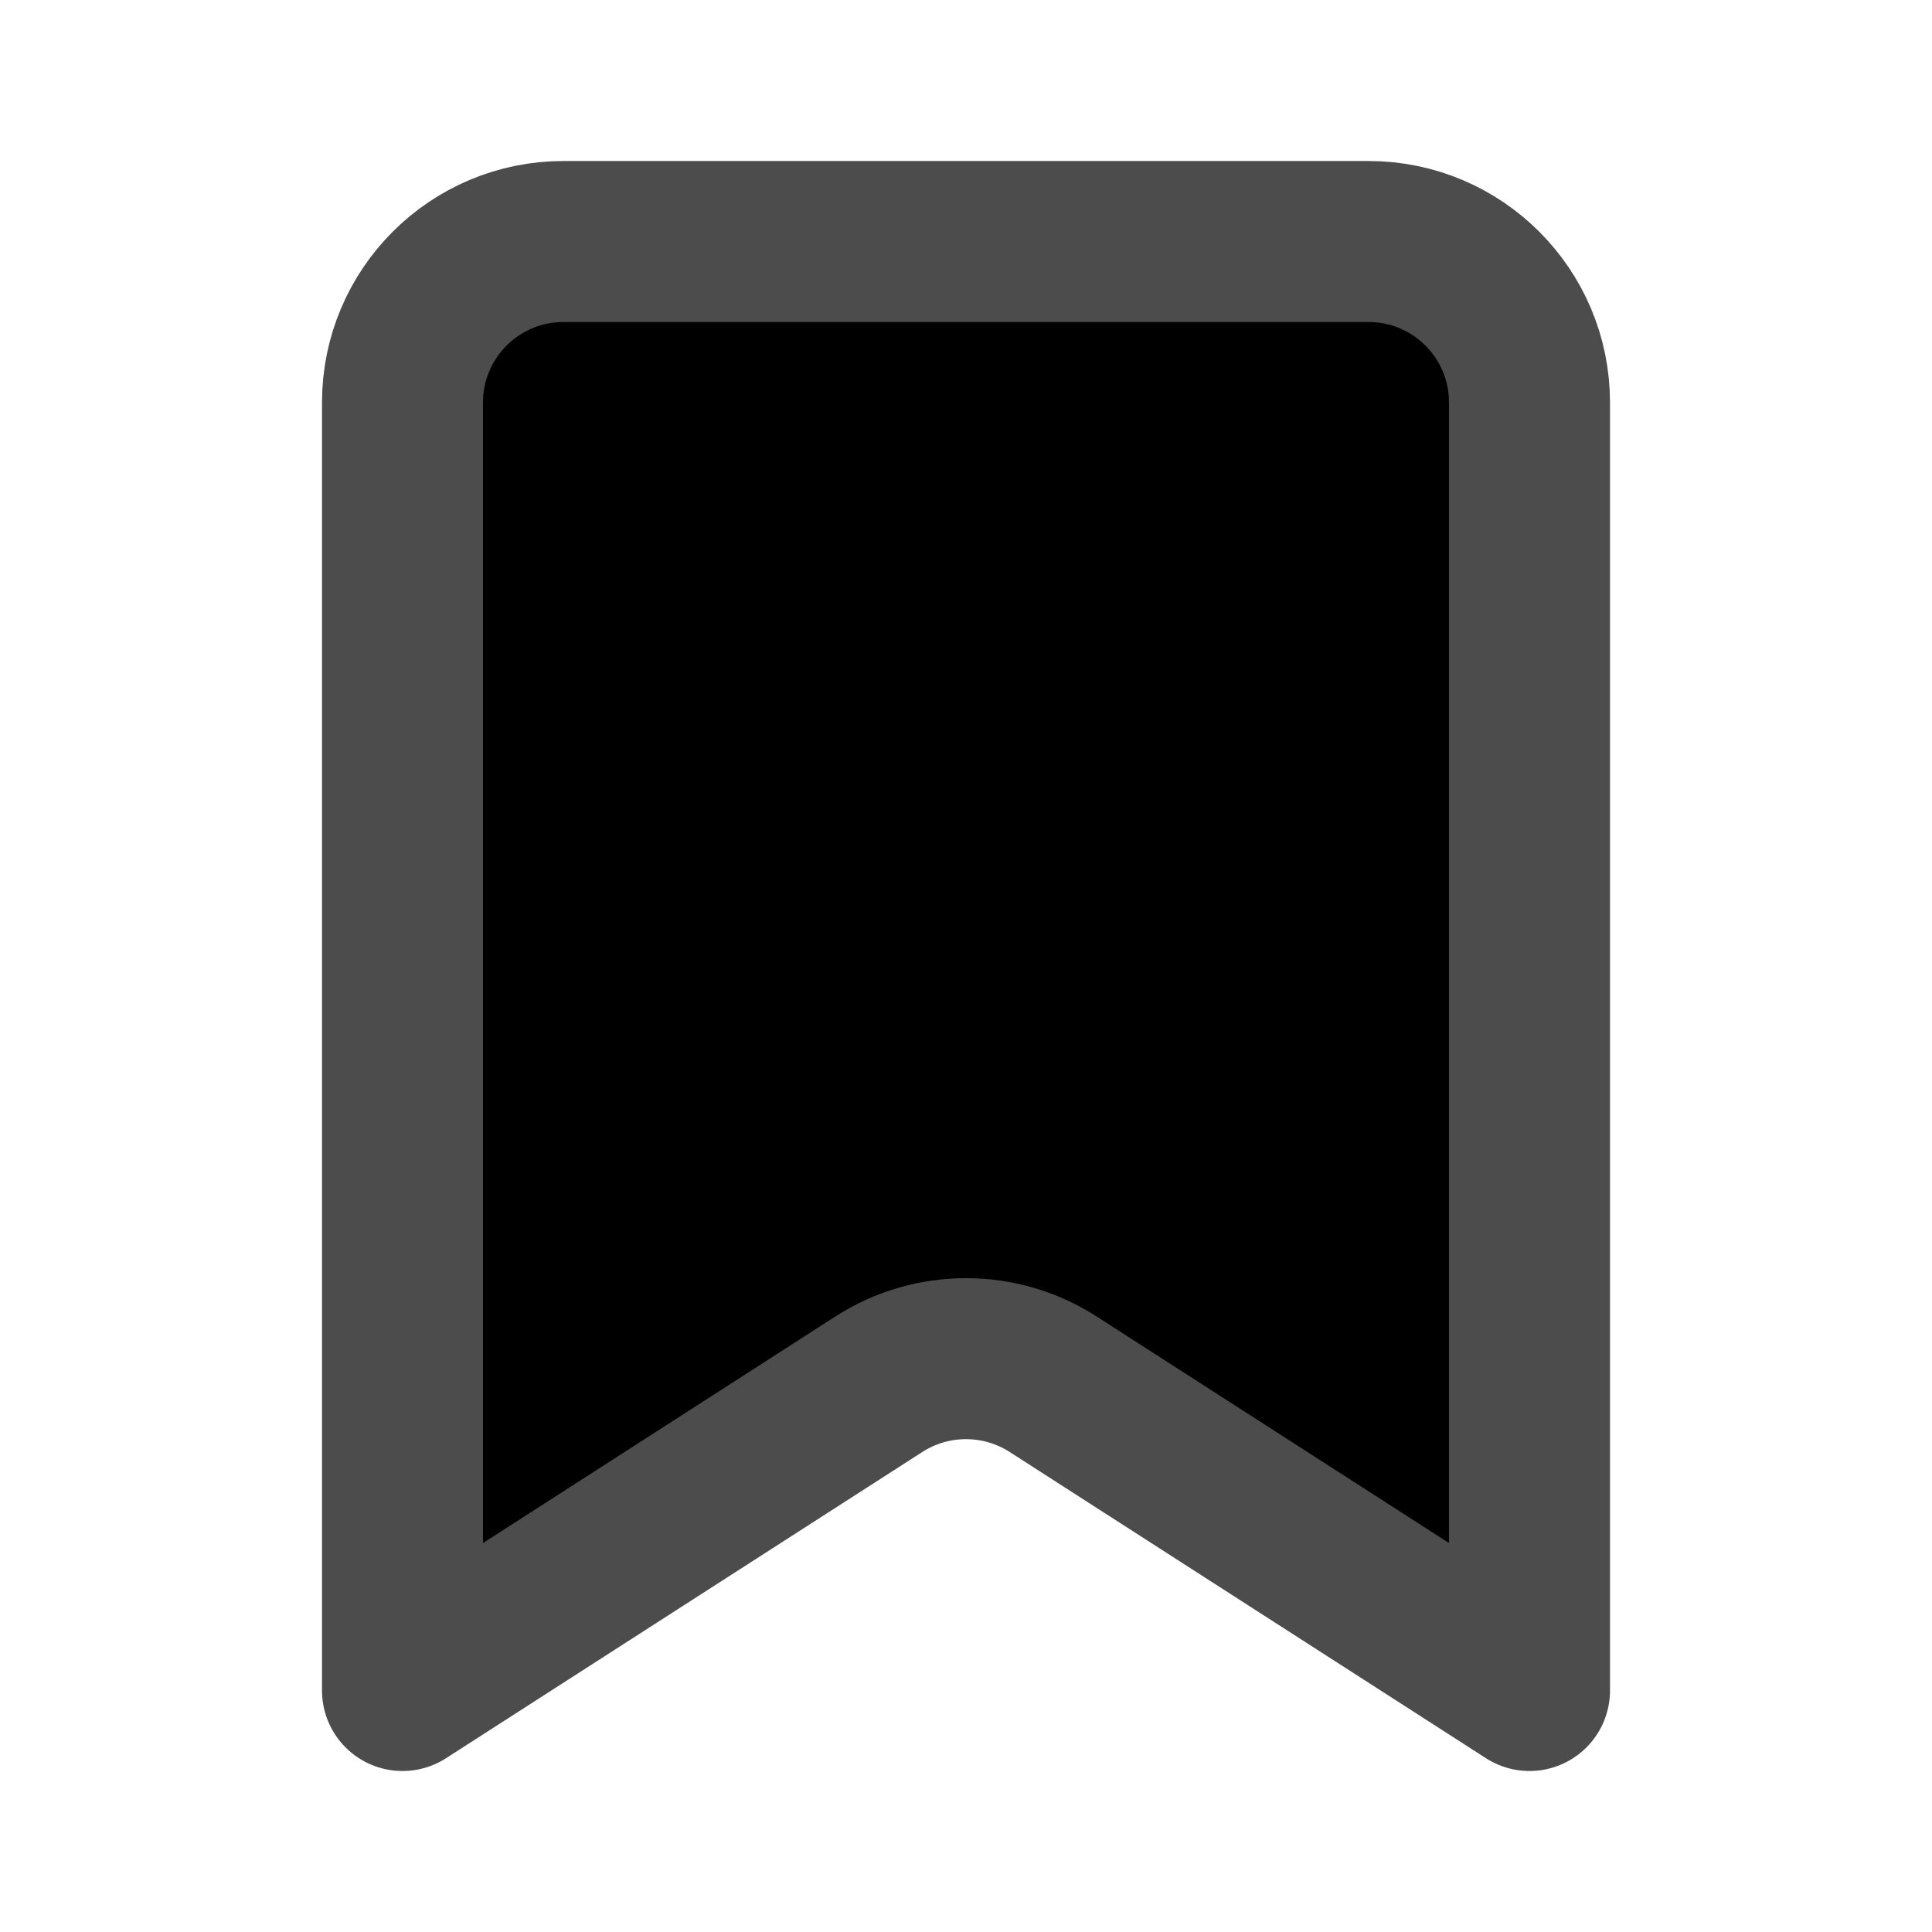
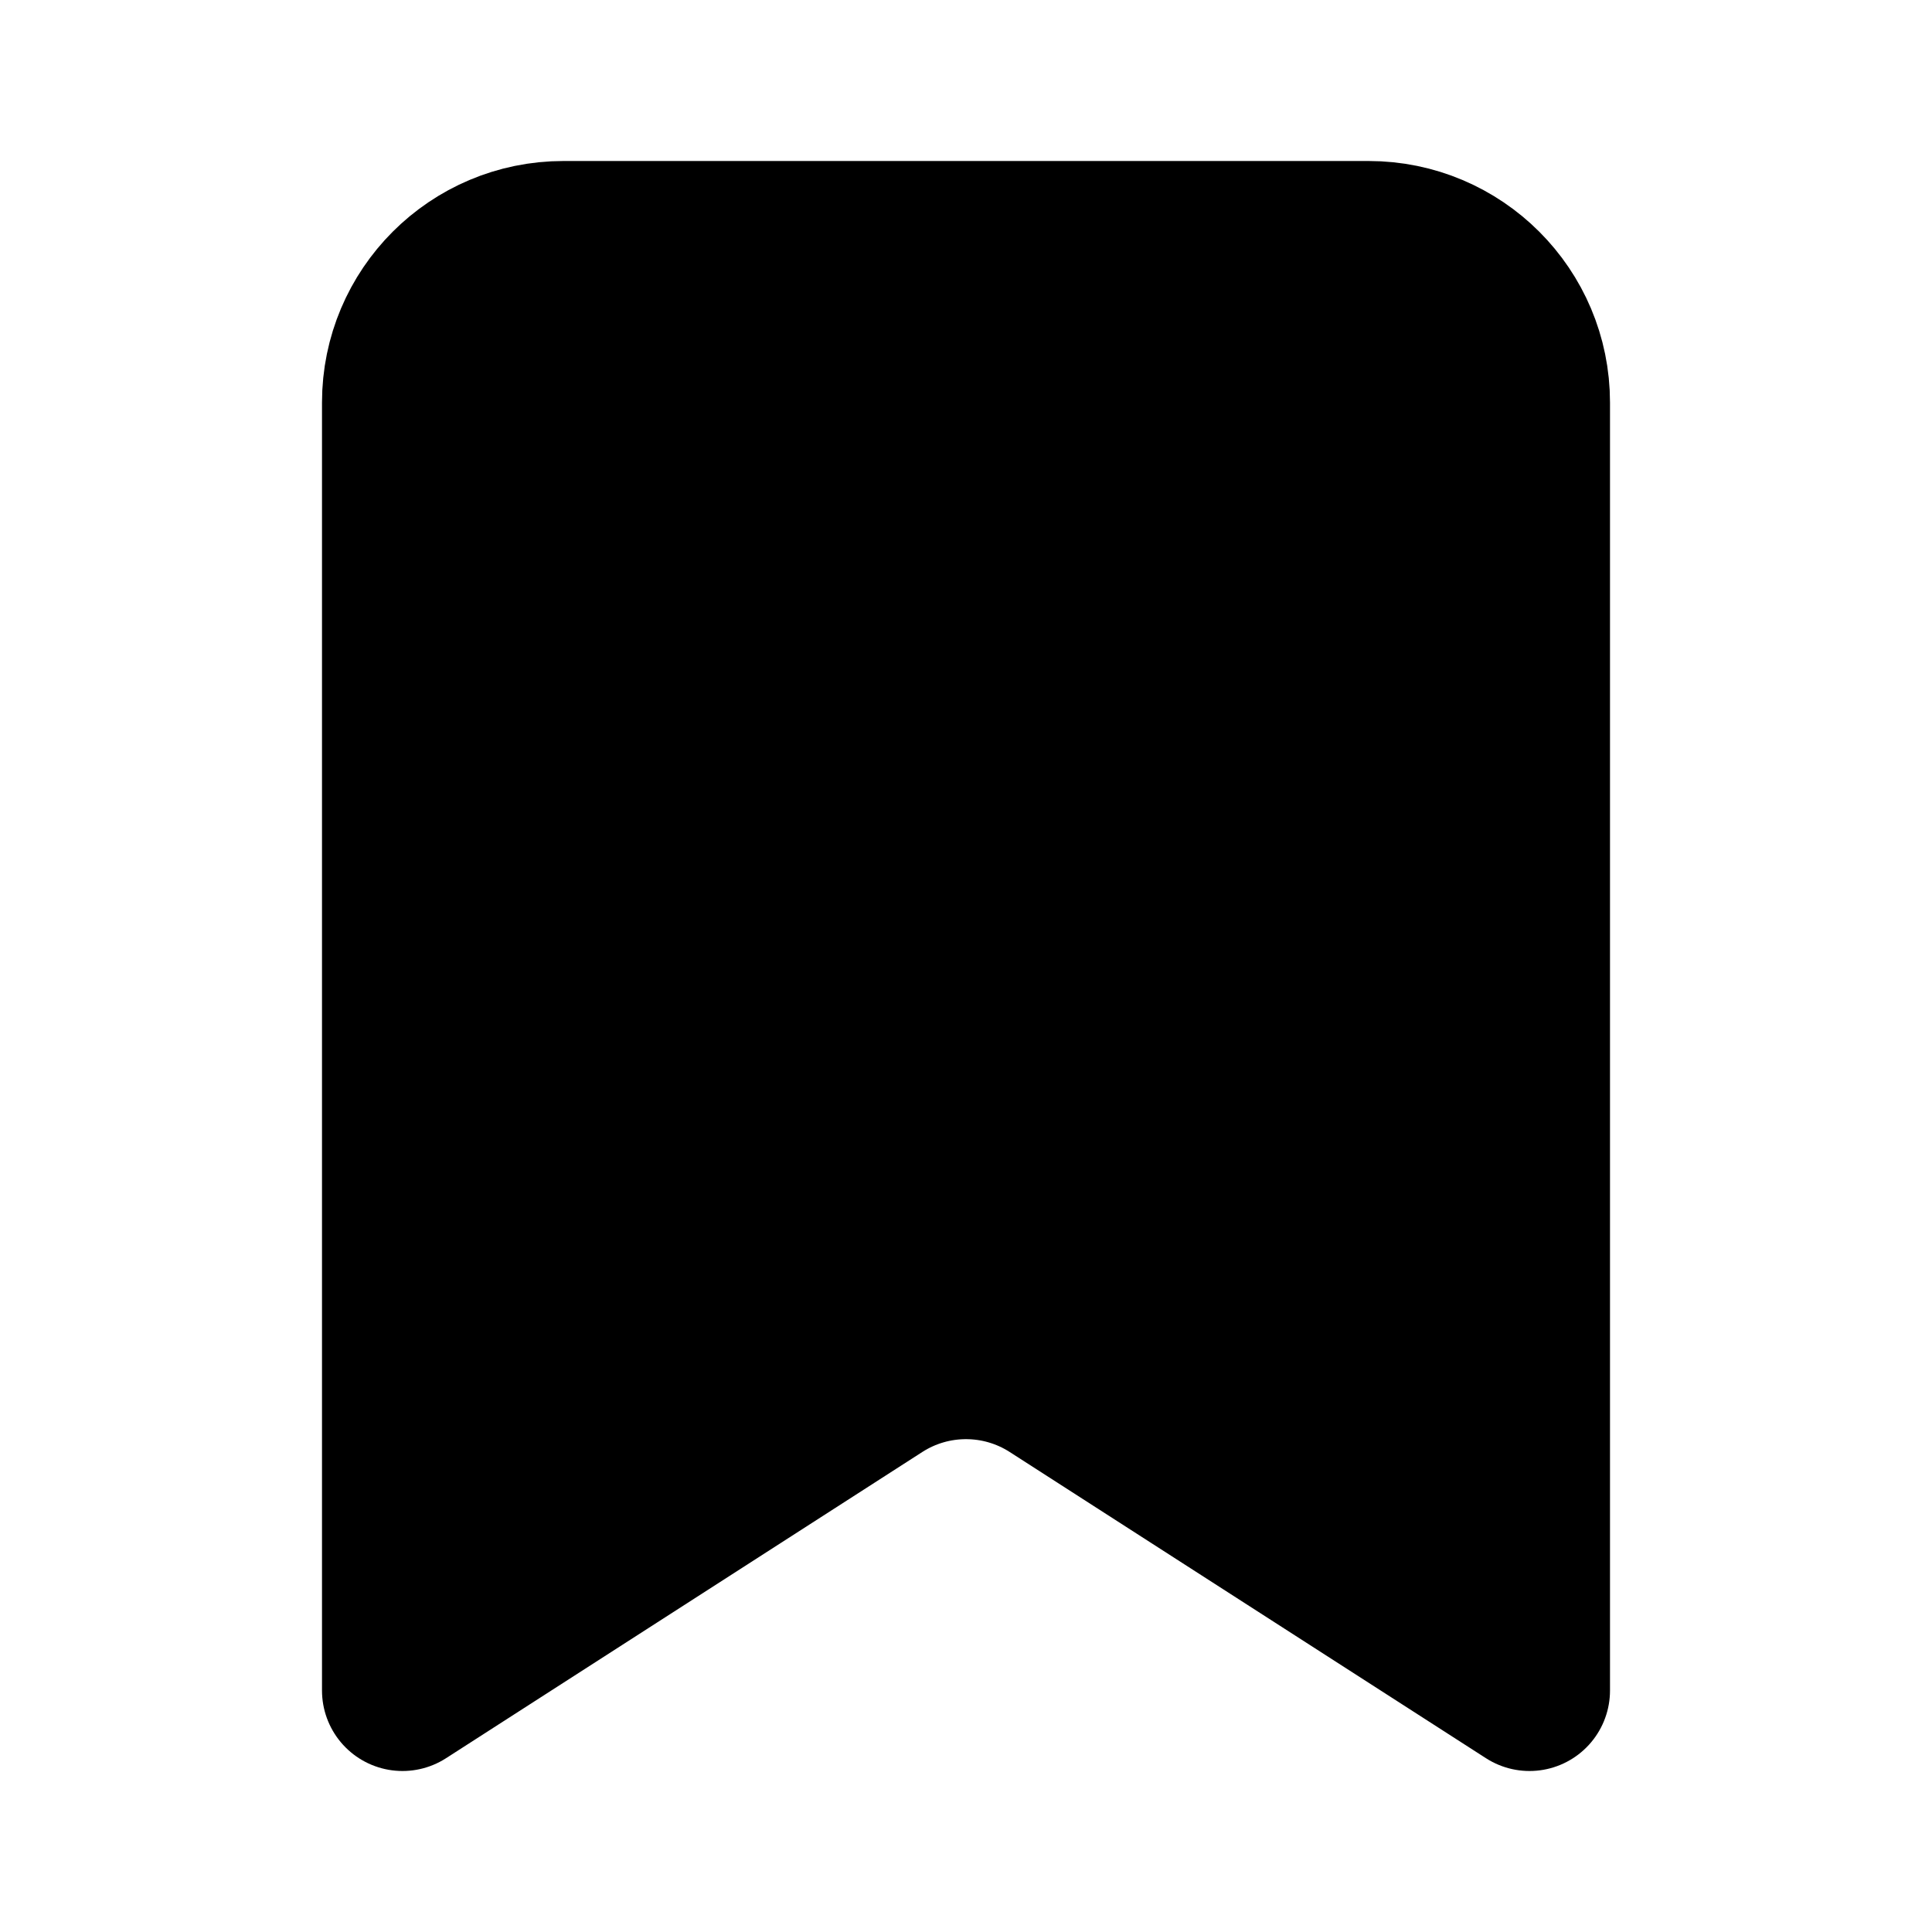
<svg xmlns="http://www.w3.org/2000/svg" width="24" height="24" viewBox="0 0 24 24">
-   <path d="M5 21V5C5 3.895 5.895 3 7 3H17C18.105 3 19 3.895 19 5V21L13.082 17.195C12.423 16.772 11.577 16.772 10.918 17.195L5 21Z" stroke="#4C4C4C" stroke-width="2" stroke-linecap="round" stroke-linejoin="round" />
+   <path d="M5 21V5C5 3.895 5.895 3 7 3H17C18.105 3 19 3.895 19 5V21L13.082 17.195C12.423 16.772 11.577 16.772 10.918 17.195L5 21Z" fill="currentColor" stroke="currentColor" stroke-width="2" stroke-linecap="round" stroke-linejoin="round" />
</svg>
